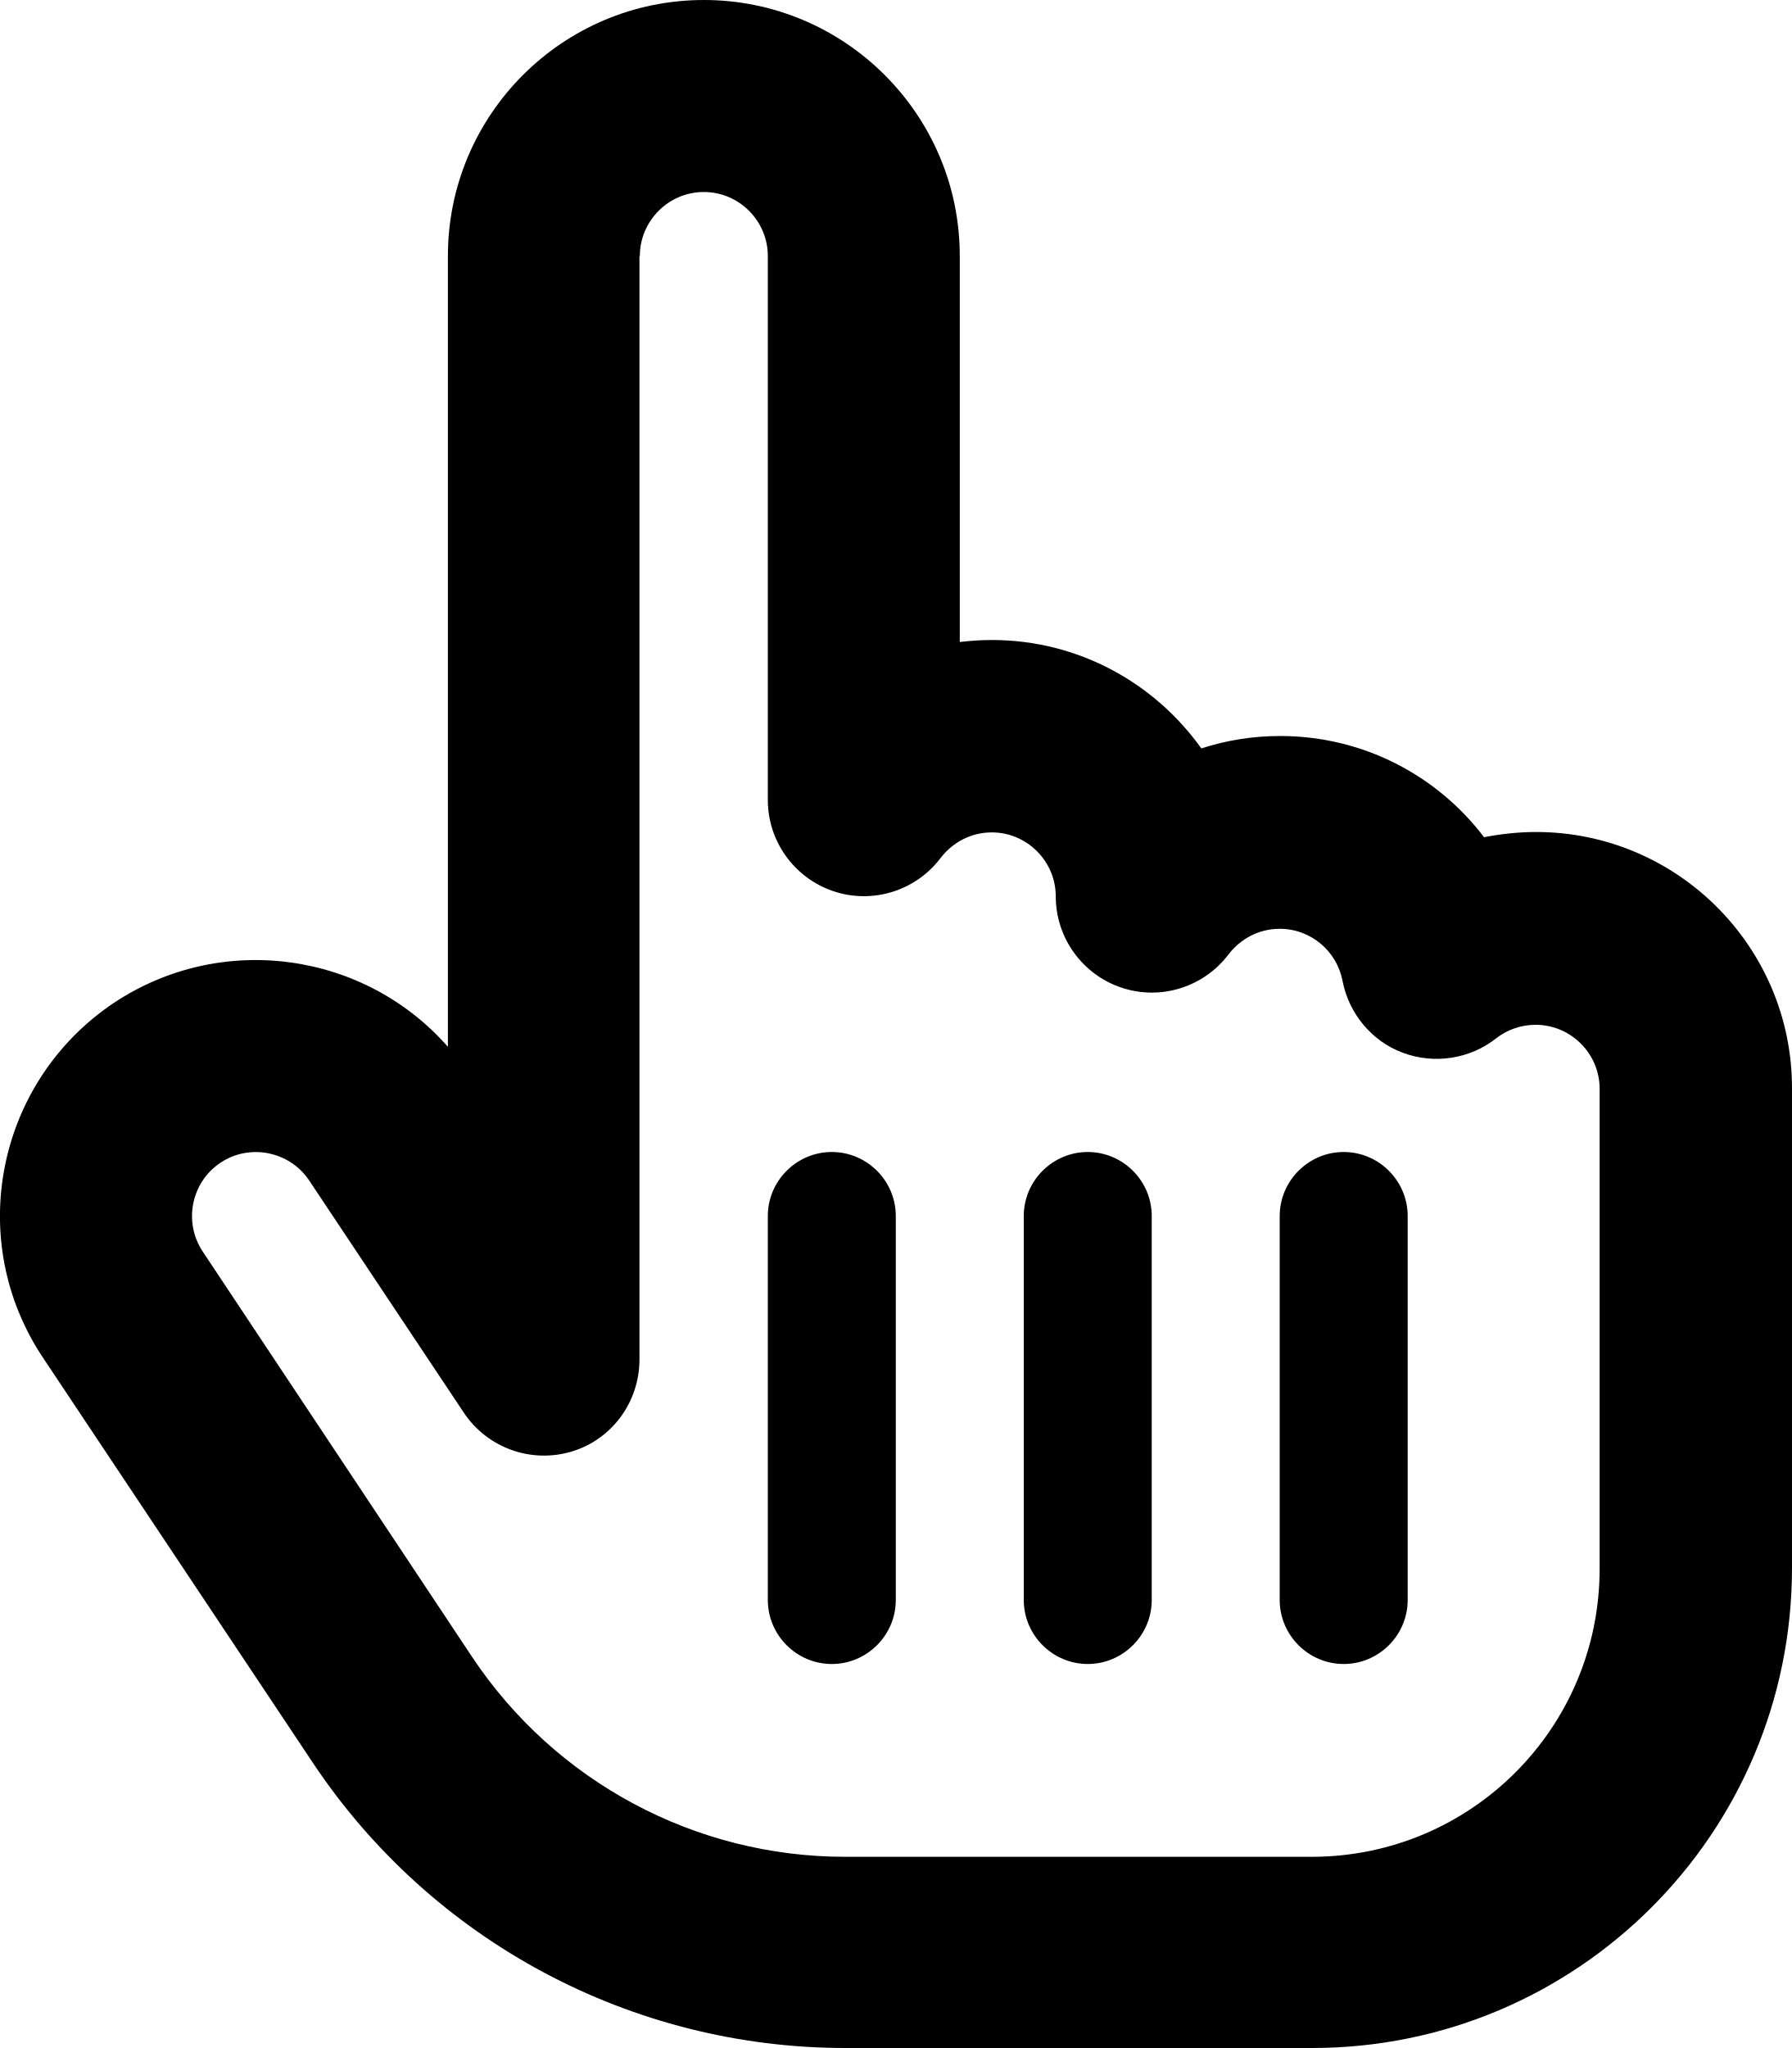
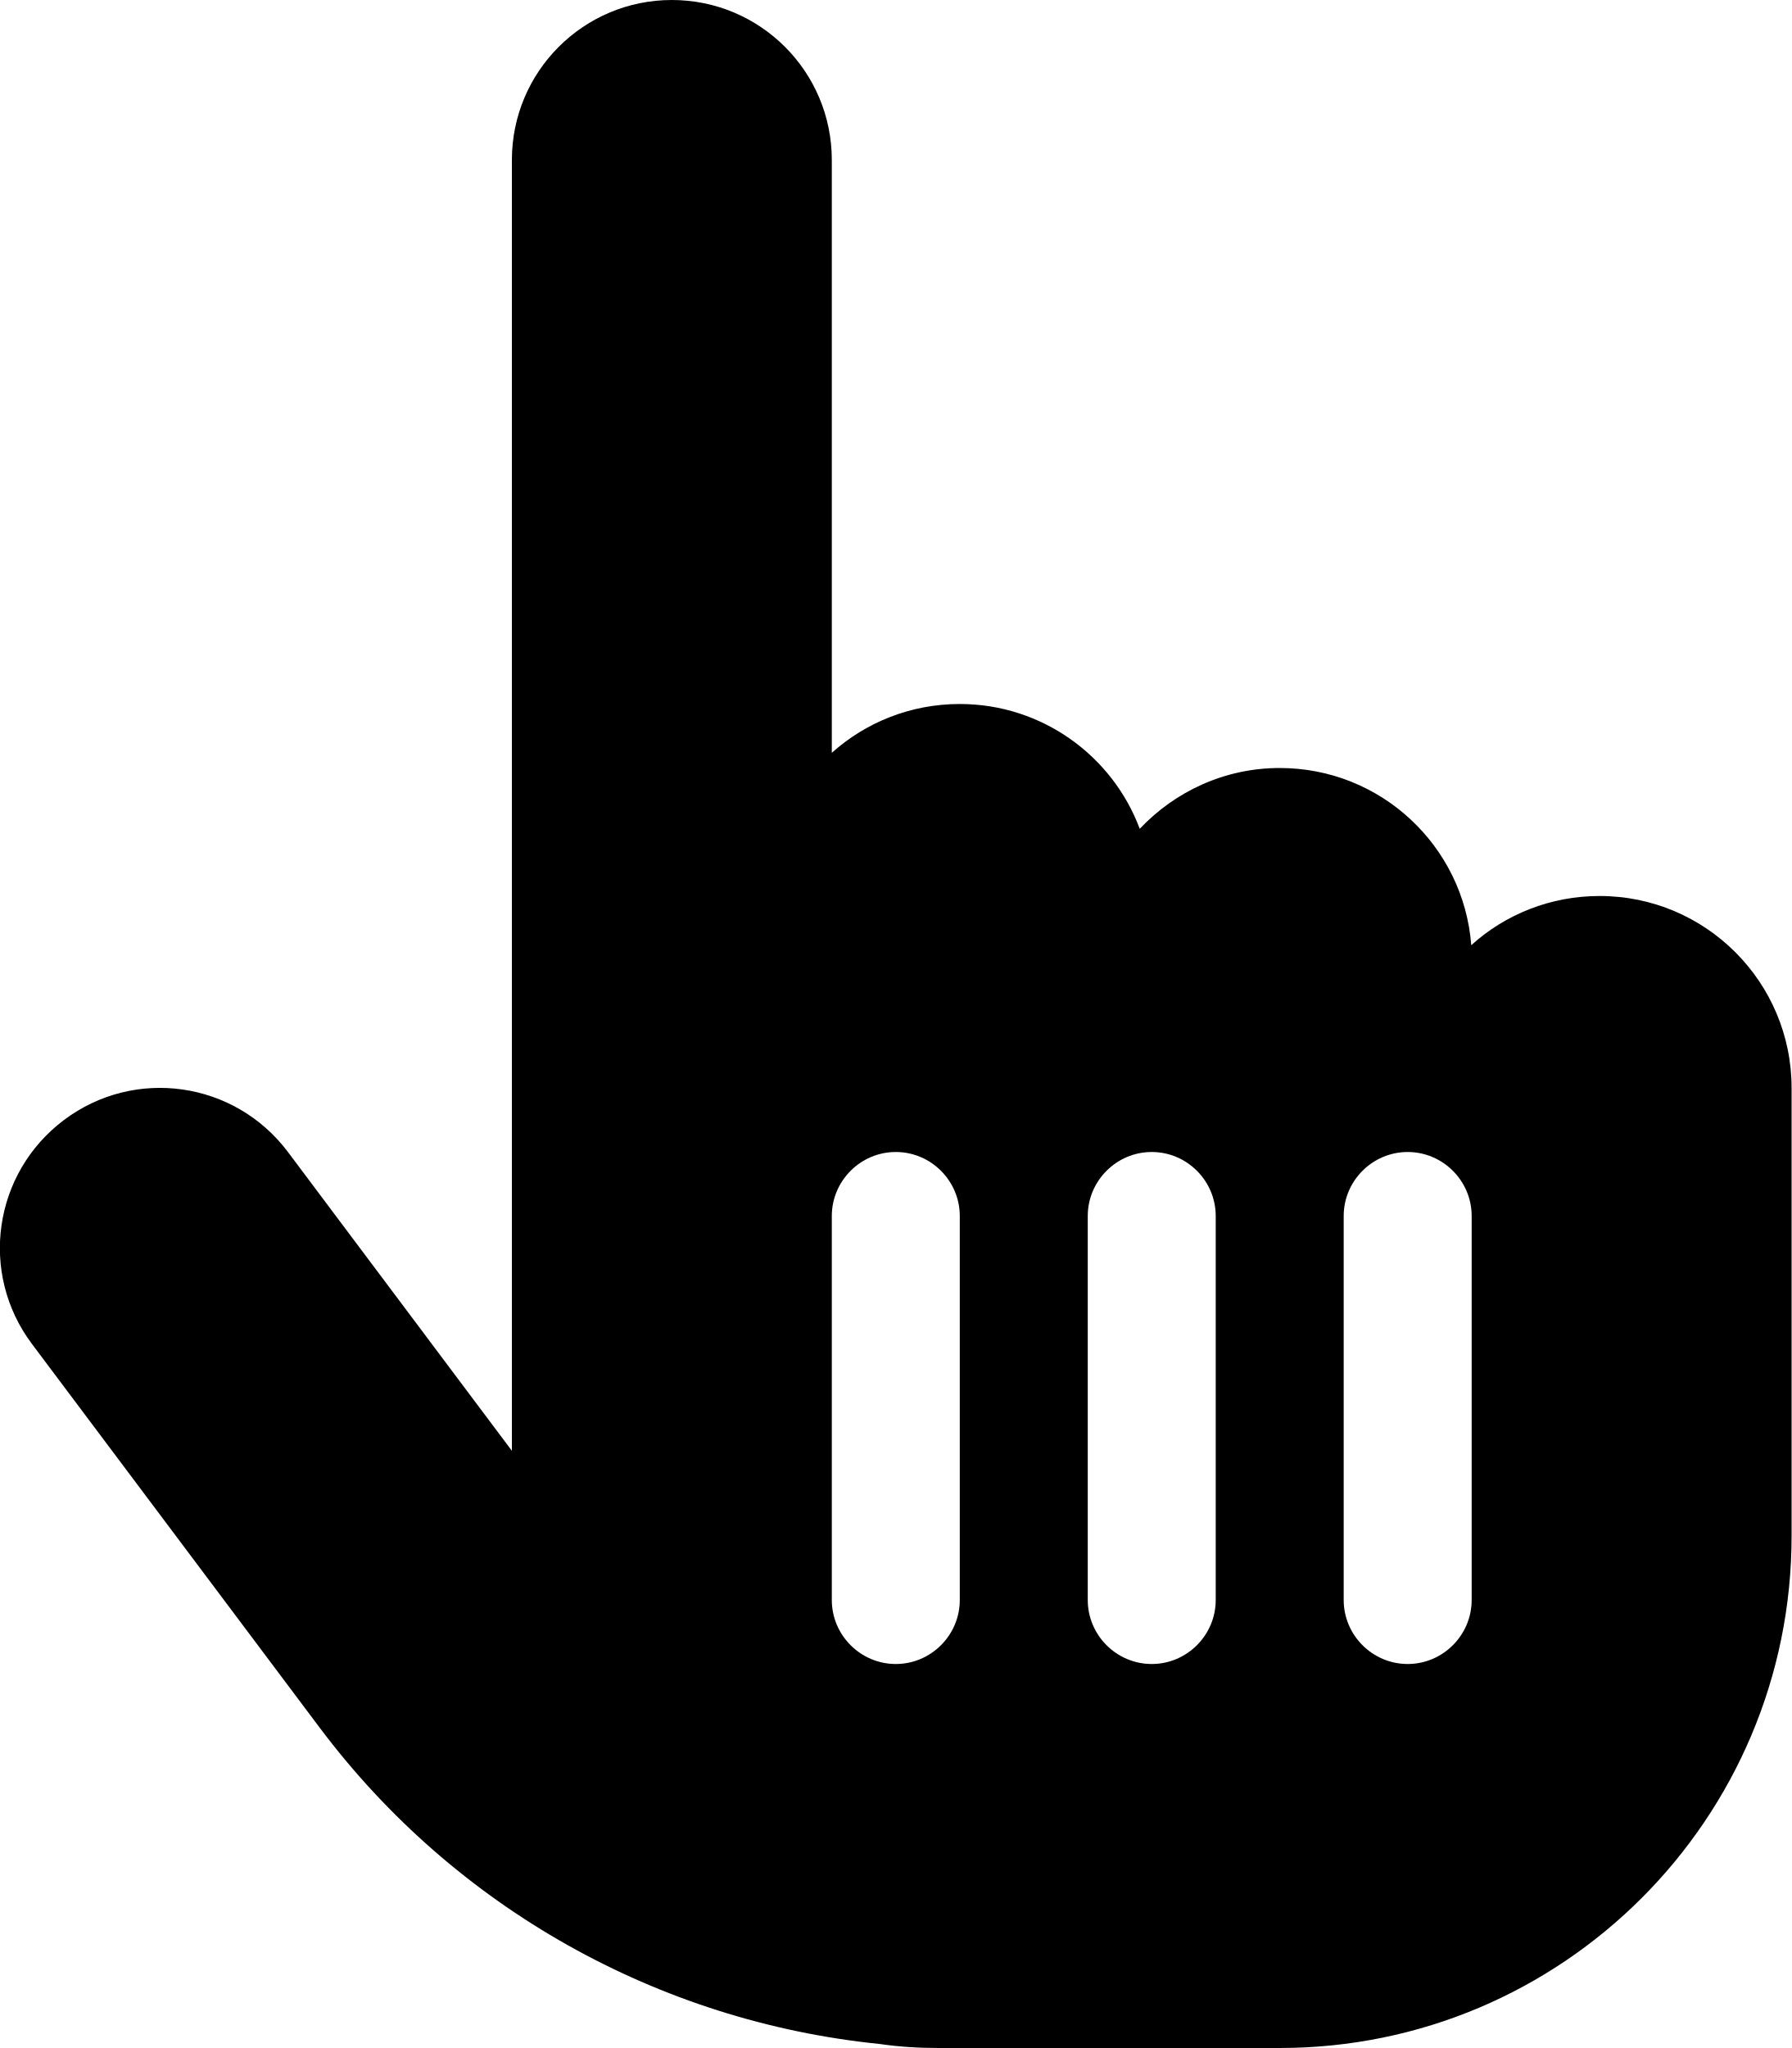
<svg xmlns="http://www.w3.org/2000/svg" viewBox="0 0 448 512">
-   <path fill="#000000" d="M160 64c0-8.8 7.2-16 16-16s16 7.2 16 16l0 136c0 10.3 6.6 19.5 16.4 22.8s20.6-.1 26.8-8.3c3-3.9 7.6-6.4 12.8-6.4c8.8 0 16 7.2 16 16c0 10.3 6.6 19.5 16.4 22.8s20.6-.1 26.8-8.3c3-3.9 7.6-6.4 12.8-6.4c7.8 0 14.3 5.6 15.7 13c1.6 8.2 7.3 15.1 15.1 18s16.7 1.6 23.3-3.6c2.7-2.1 6.1-3.4 9.9-3.4c8.8 0 16 7.2 16 16l0 16 0 104c0 39.8-32.2 72-72 72l-56 0-59.8 0-.9 0c-37.4 0-72.4-18.7-93.2-49.9L50.7 312.9c-4.9-7.4-2.9-17.3 4.4-22.2s17.3-2.9 22.2 4.4L116 353.2c5.9 8.8 16.8 12.7 26.9 9.7s17-12.4 17-23l0-19.9 0-256zM176 0c-35.3 0-64 28.7-64 64l0 197.7C91.2 238 55.5 232.8 28.5 250.7C-.9 270.4-8.9 310.1 10.8 339.5L78.3 440.8c29.7 44.5 79.6 71.2 133.1 71.2l.9 0 59.8 0 56 0c66.3 0 120-53.7 120-120l0-104 0-16c0-35.3-28.7-64-64-64c-4.5 0-8.8 .5-13 1.3c-11.7-15.4-30.2-25.3-51-25.3c-6.9 0-13.5 1.1-19.7 3.1C288.7 170.7 269.6 160 248 160c-2.7 0-5.4 .2-8 .5L240 64c0-35.3-28.7-64-64-64zm48 304c0-8.8-7.2-16-16-16s-16 7.2-16 16l0 96c0 8.8 7.2 16 16 16s16-7.2 16-16l0-96zm48-16c-8.8 0-16 7.2-16 16l0 96c0 8.8 7.2 16 16 16s16-7.2 16-16l0-96c0-8.8-7.2-16-16-16zm80 16c0-8.8-7.2-16-16-16s-16 7.2-16 16l0 96c0 8.8 7.2 16 16 16s16-7.2 16-16l0-96z" />
+   <path d="M128 40c0-22.1 17.9-40 40-40s40 17.9 40 40l0 148.2c8.5-7.6 19.7-12.2 32-12.2c20.6 0 38.2 13 45 31.2c8.8-9.3 21.2-15.2 35-15.2c25.3 0 46 19.5 47.9 44.3c8.5-7.7 19.8-12.3 32.1-12.3c26.5 0 48 21.5 48 48l0 48 0 16 0 48c0 70.7-57.3 128-128 128l-16 0-64 0-.1 0-5.2 0c-5 0-9.9-.3-14.7-1c-55.3-5.6-106.2-34-140-79L8 336c-13.3-17.7-9.7-42.7 8-56s42.7-9.7 56 8l56 74.7L128 40zM240 304c0-8.8-7.2-16-16-16s-16 7.2-16 16l0 96c0 8.8 7.2 16 16 16s16-7.2 16-16l0-96zm48-16c-8.8 0-16 7.2-16 16l0 96c0 8.8 7.2 16 16 16s16-7.2 16-16l0-96c0-8.8-7.2-16-16-16zm80 16c0-8.8-7.2-16-16-16s-16 7.2-16 16l0 96c0 8.8 7.2 16 16 16s16-7.2 16-16l0-96z" />
</svg>
